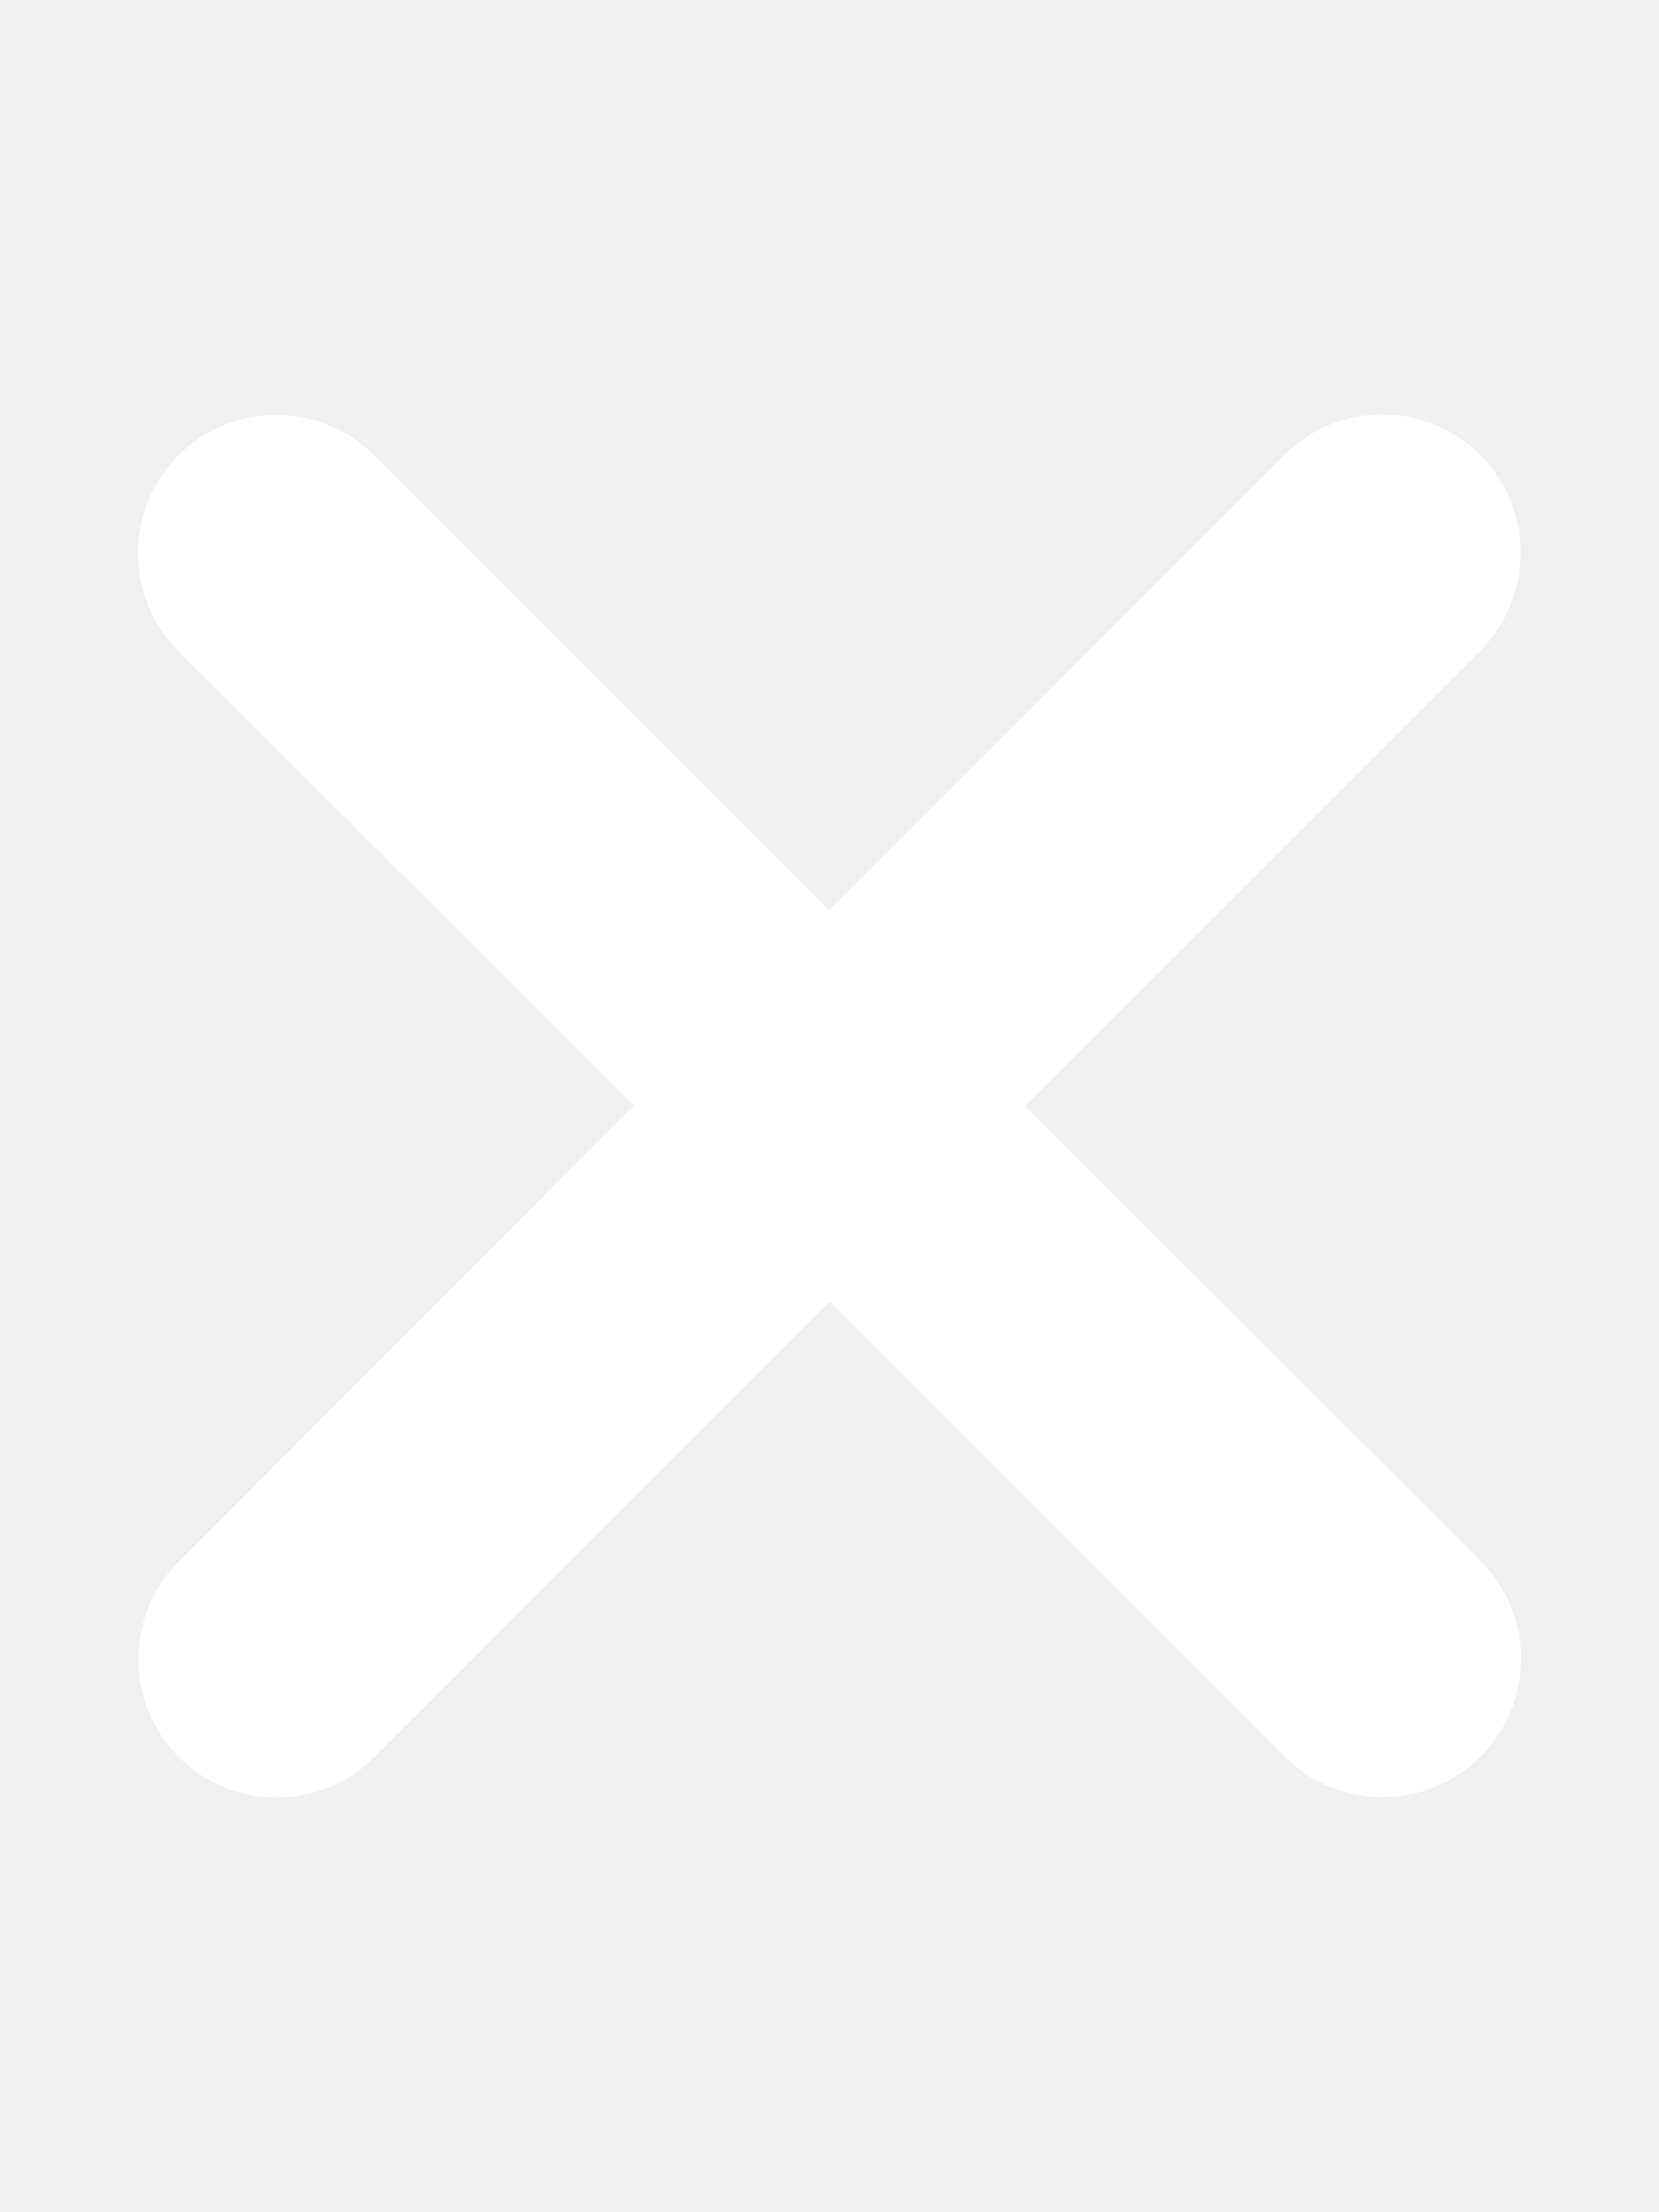
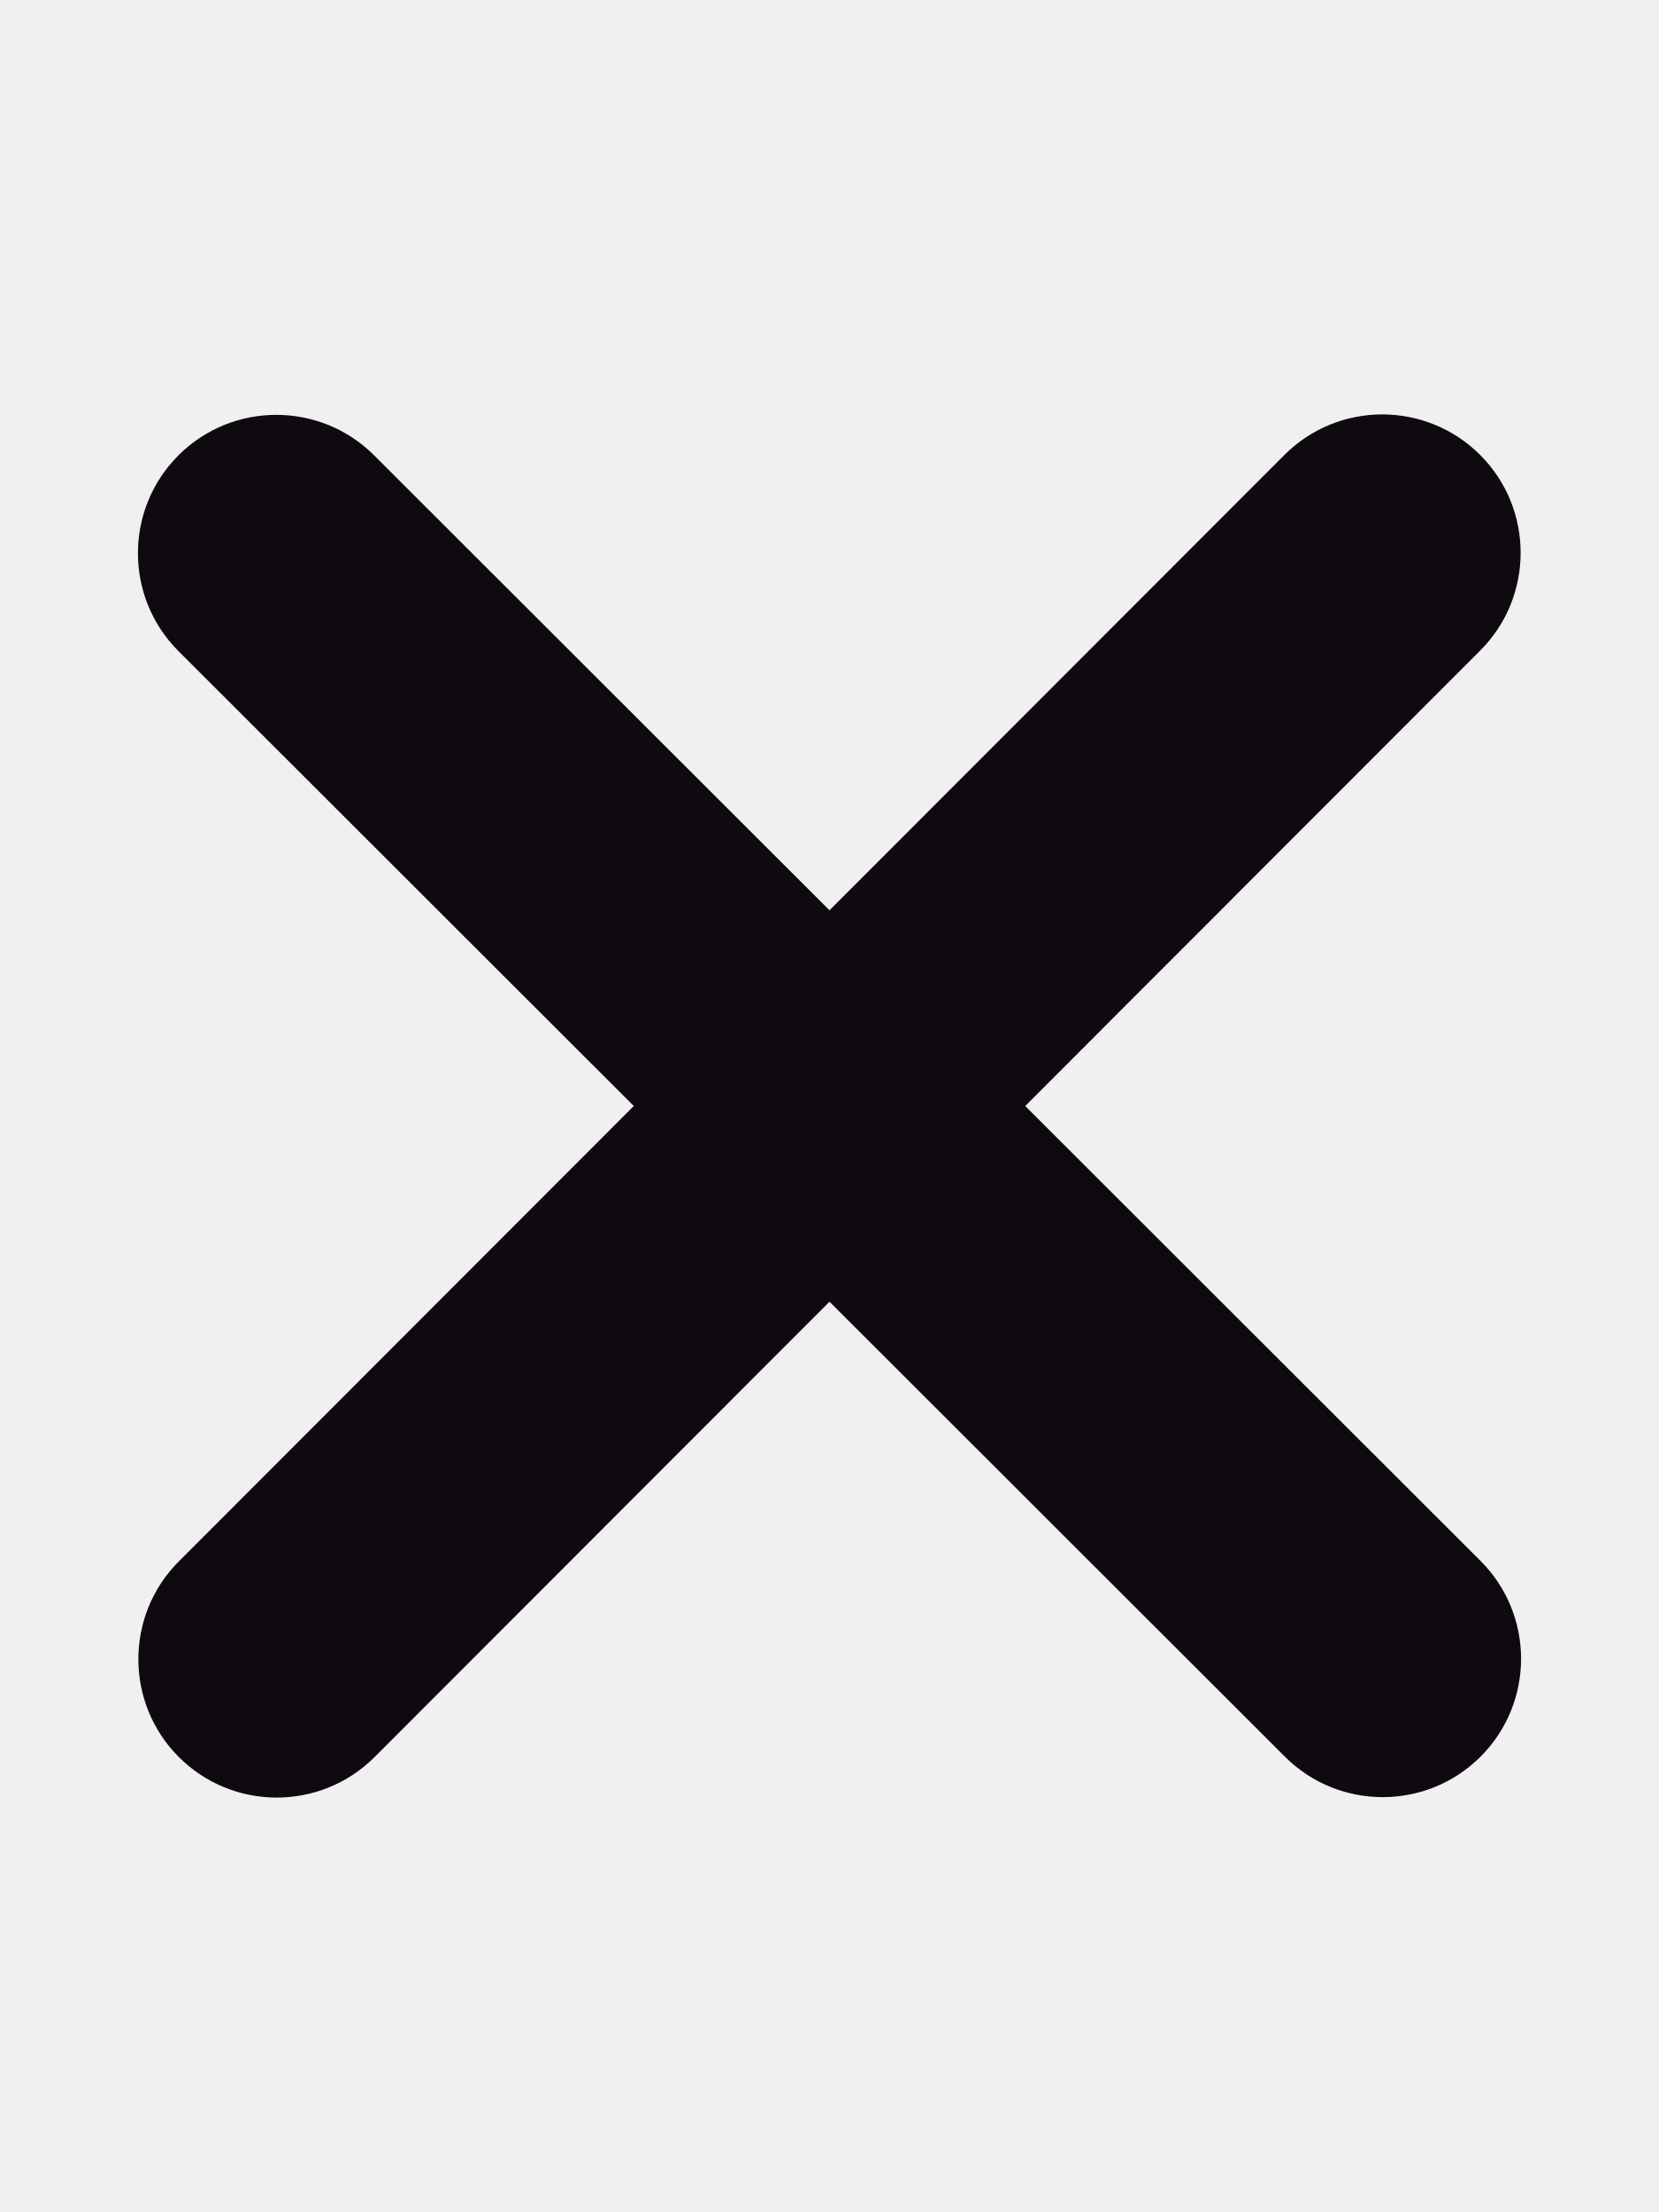
<svg xmlns="http://www.w3.org/2000/svg" viewBox="0 0 384 512">
-   <style>svg{fill:#FFFFFF}</style>
+   <style>svg{fill:#0f0a10}</style>
  <path d="M342.6 150.6c12.5-12.5 12.5-32.8 0-45.3s-32.8-12.5-45.3 0L192 210.7 86.6 105.4c-12.5-12.5-32.8-12.5-45.3 0s-12.5 32.8 0 45.3L146.7 256 41.4 361.4c-12.5 12.5-12.5 32.8 0 45.3s32.8 12.5 45.3 0L192 301.3 297.4 406.6c12.5 12.5 32.8 12.5 45.3 0s12.5-32.8 0-45.3L237.3 256 342.6 150.6z" />
</svg>
